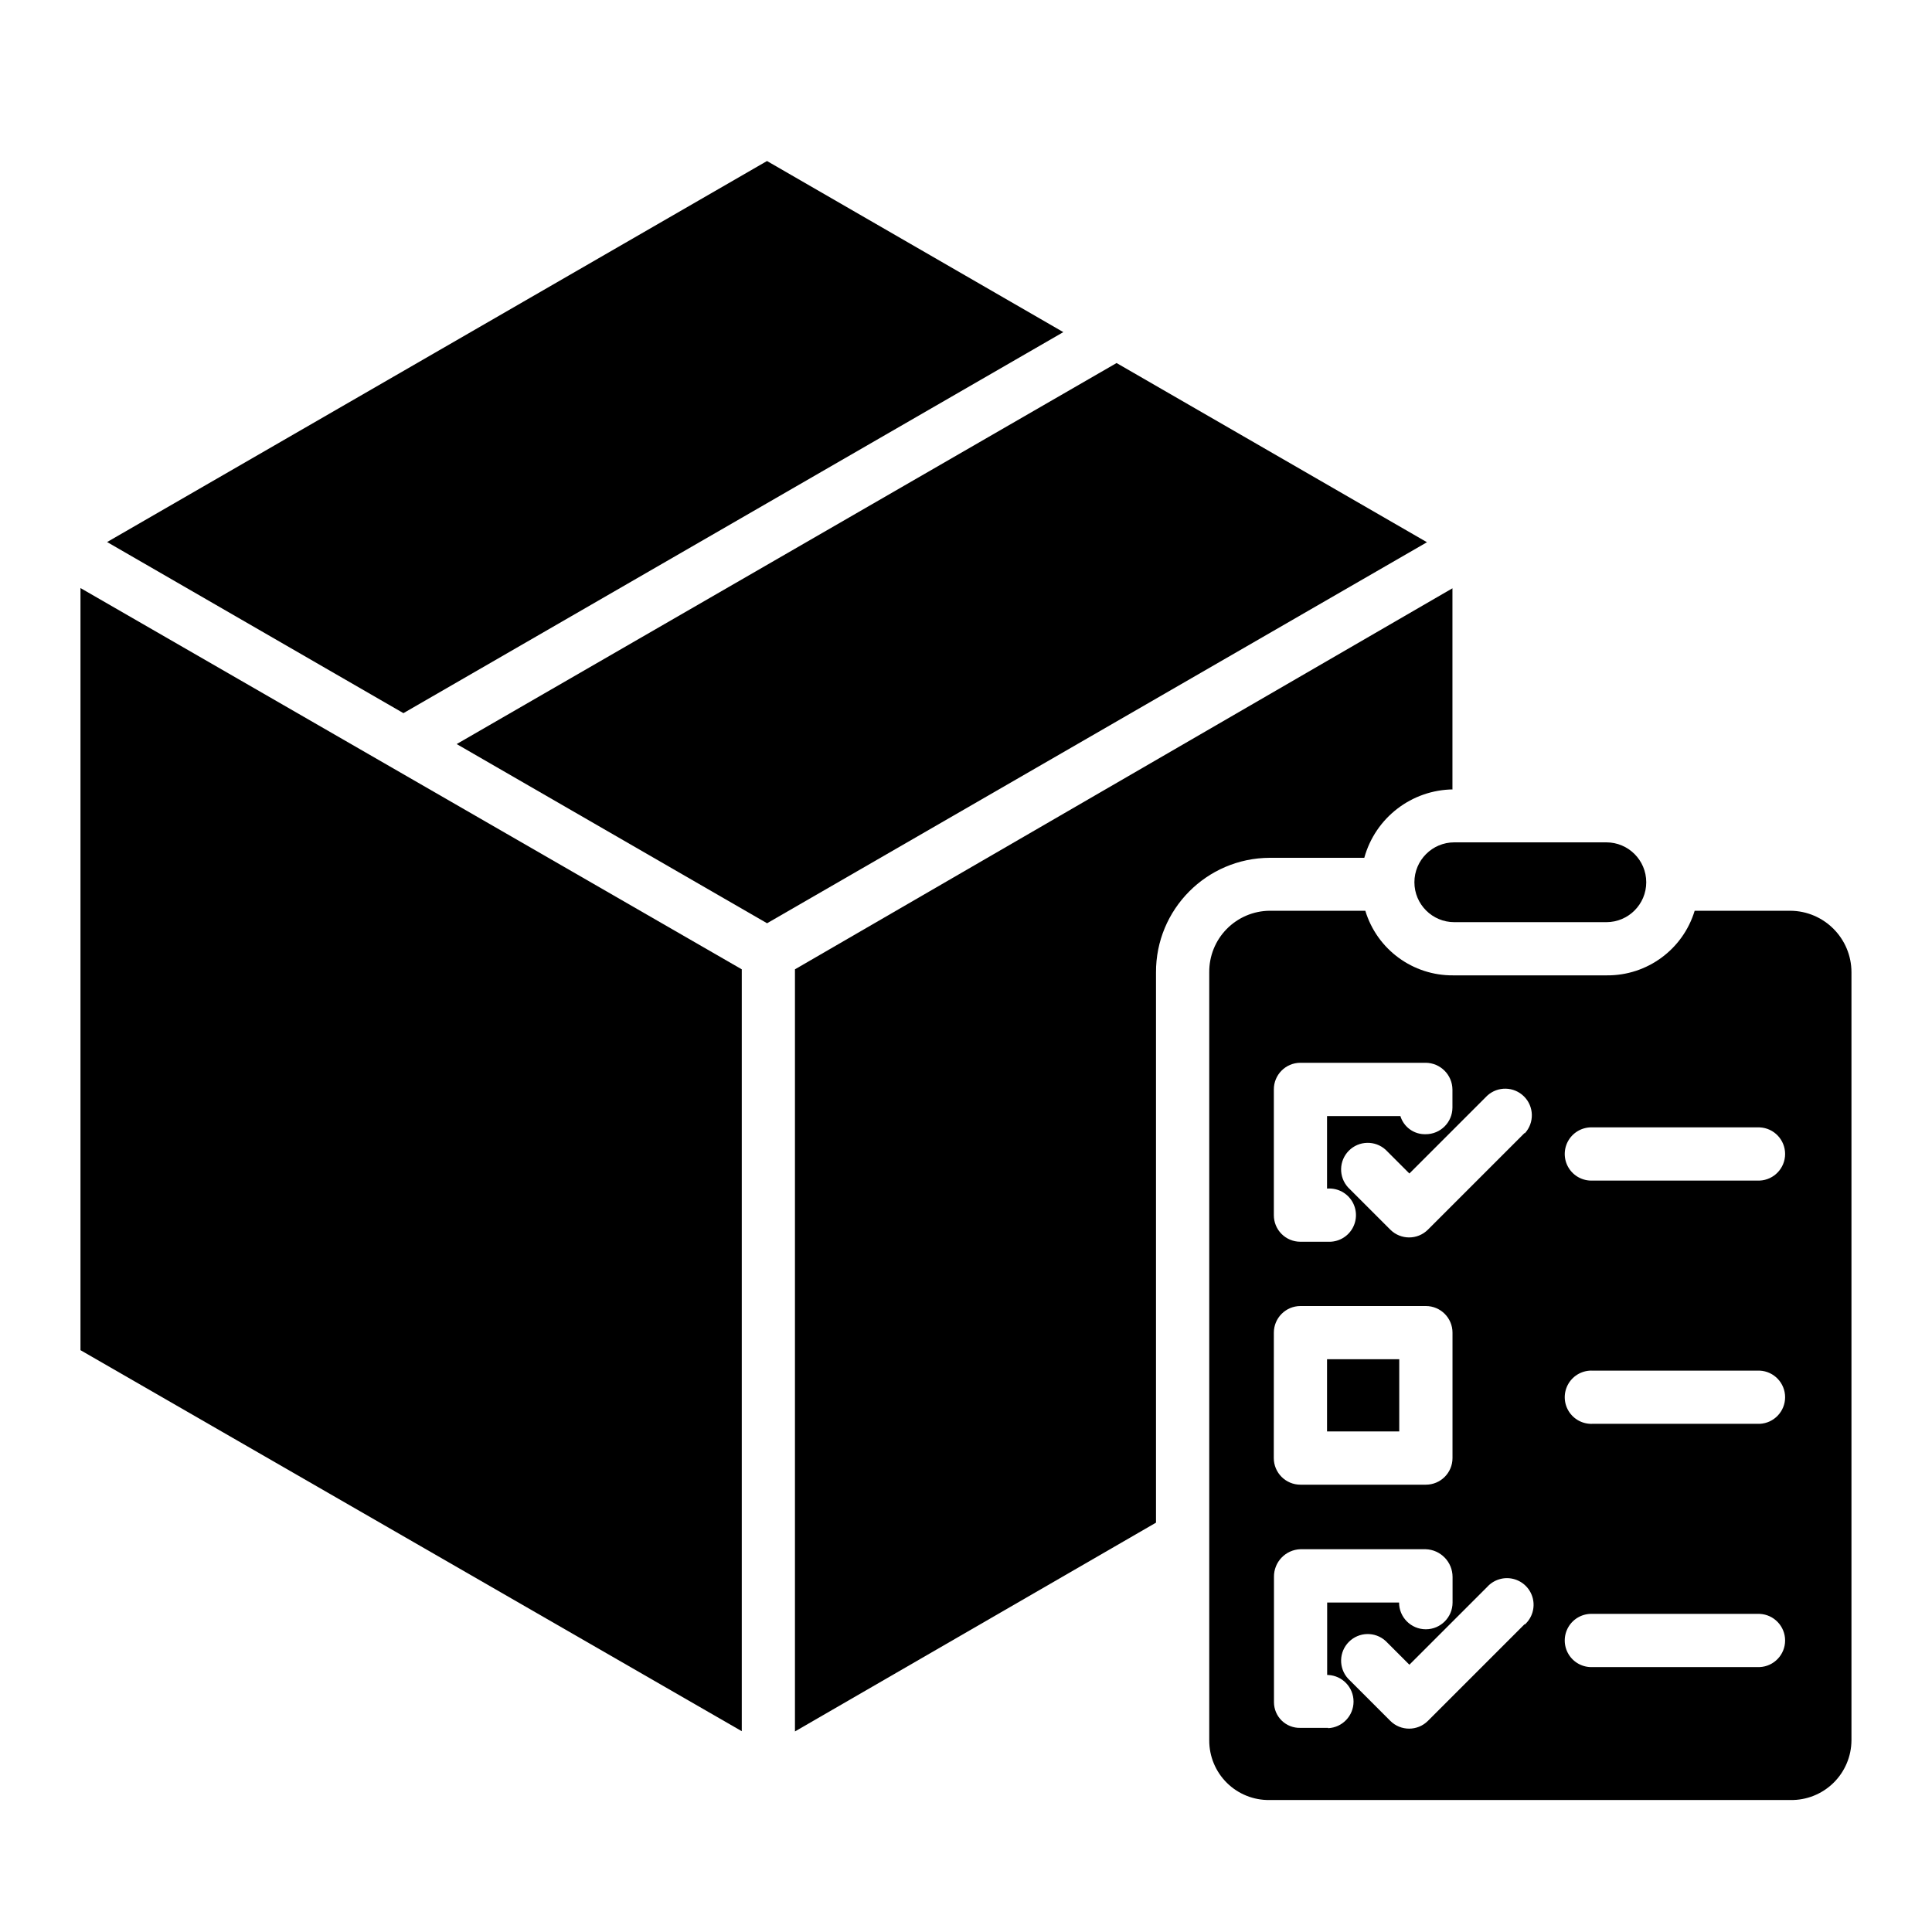
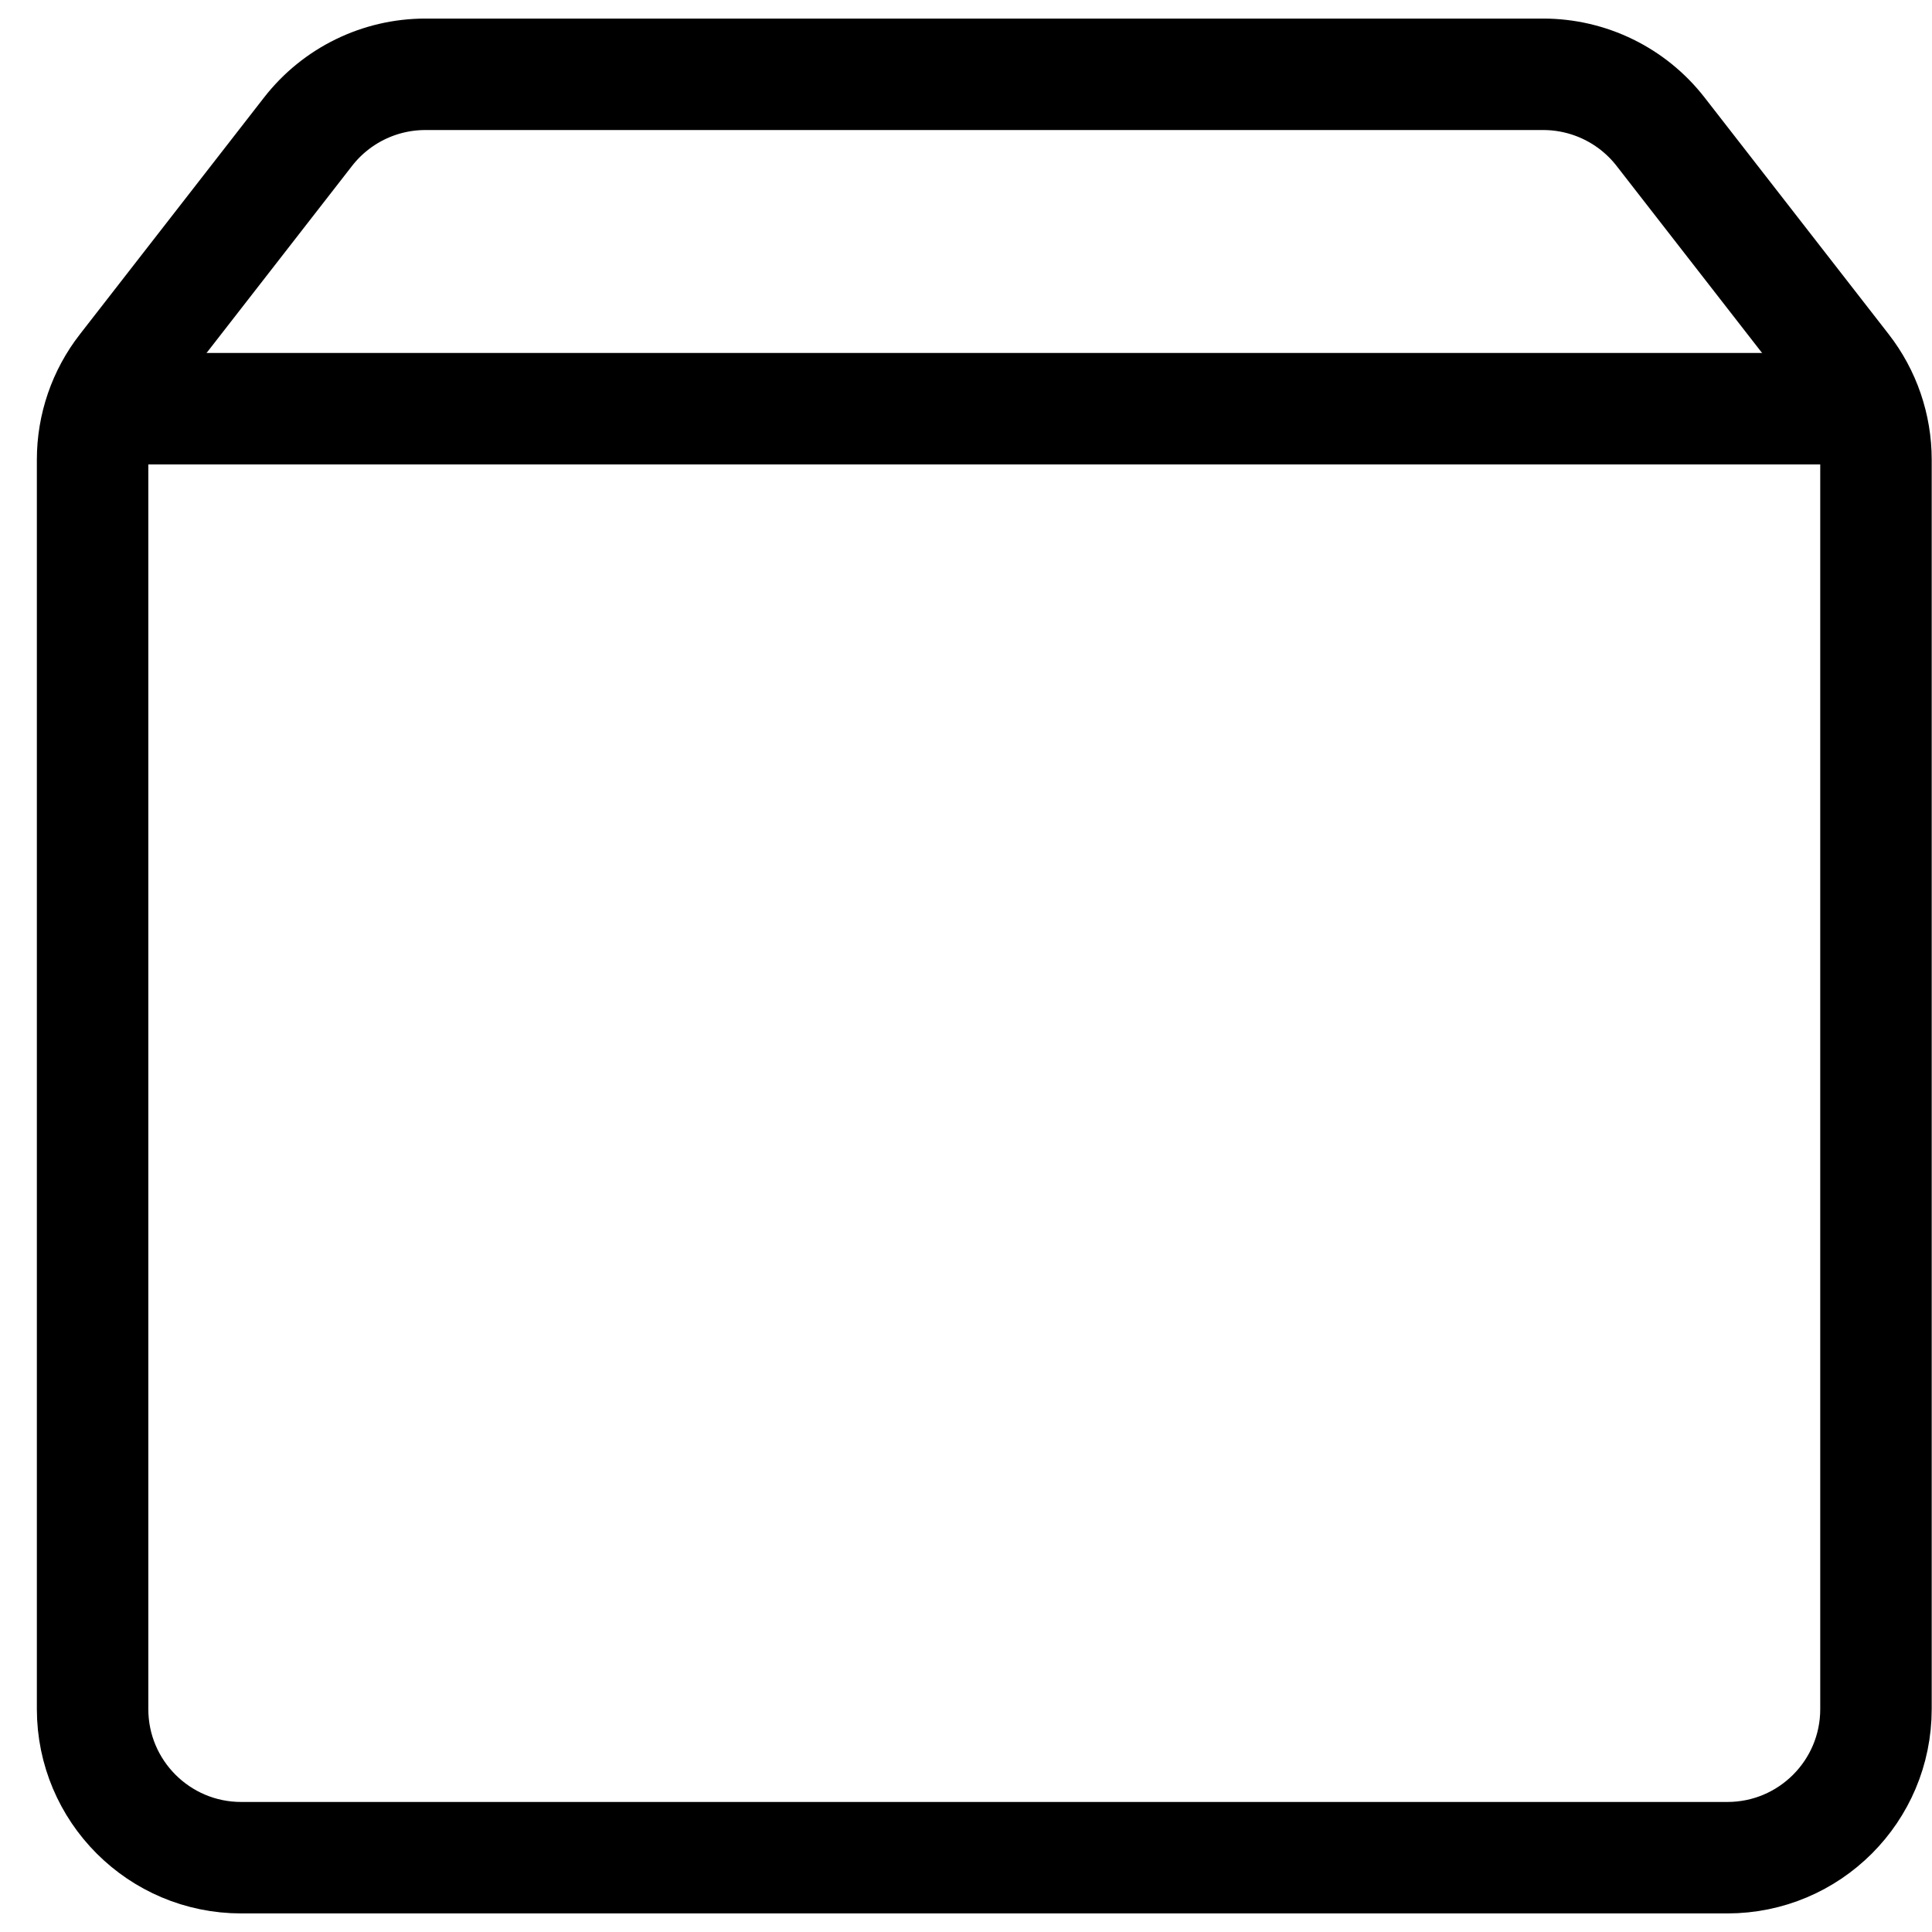
- <svg xmlns="http://www.w3.org/2000/svg" width="32" height="32" viewBox="0 0 32 32">
-   <defs>
-     <style>.a{fill:none;}</style>
-   </defs>
-   <g transform="translate(-570 -832)">
-     <g transform="translate(571.333 834.667)">
-       <path d="M127.127,103.1l10.93-6.311-5.141-2.968-10.93,6.311Z" transform="translate(-115.755 -90.475)" />
-       <path d="M33.953,159.4,23,153.085v12.623l10.953,6.311Z" transform="translate(-23 -146.012)" />
-       <rect width="1.196" height="1.196" transform="translate(20.647 19.846)" />
-       <path d="M211,159.4v12.623l5.98-3.458v-9.112a1.891,1.891,0,0,1,1.882-1.9h1.568a1.544,1.544,0,0,1,1.474-1.133h-.014v-3.331Z" transform="translate(-199.166 -146.012)" />
-       <rect width="3.84" height="1.322" rx="0.661" transform="translate(22.094 11.285)" />
-       <path d="M45.851,43.551l-4.908-2.834-10.93,6.311,4.908,2.834Z" transform="translate(-29.572 -40.717)" />
-       <path d="M329.625,238H328.04a1.507,1.507,0,0,1-1.457,1.07h-2.541a1.507,1.507,0,0,1-1.457-1.07H321a1.009,1.009,0,0,0-1,1.019V251.74a.984.984,0,0,0,1,.989h8.625a.994.994,0,0,0,1.012-.989V239.019A1.019,1.019,0,0,0,329.625,238Zm-8.555,2.961a.44.44,0,0,1,.437-.443h2.076a.447.447,0,0,1,.445.443v.3a.442.442,0,0,1-.443.44.424.424,0,0,1-.419-.3h-1.215v1.2h.017a.441.441,0,1,1,0,.881h-.461a.438.438,0,0,1-.437-.44Zm0,4.027a.441.441,0,0,1,.441-.441h2.077a.441.441,0,0,1,.441.441v2.077a.441.441,0,0,1-.441.441H321.51a.441.441,0,0,1-.441-.441Zm.9,6.546h-.461a.425.425,0,0,1-.437-.425v-2.076a.453.453,0,0,1,.437-.458h2.076a.46.46,0,0,1,.445.458v.425a.443.443,0,1,1-.886,0h-1.191v1.2h.017a.441.441,0,0,1,0,.881Zm3.252-1.716-1.6,1.6a.441.441,0,0,1-.623,0l-.7-.7a.441.441,0,0,1,.623-.623l.393.393,1.29-1.29a.441.441,0,1,1,.623.623Zm0-8.136-1.6,1.6a.441.441,0,0,1-.623,0l-.7-.7a.441.441,0,0,1,.623-.623l.393.393,1.29-1.29a.441.441,0,0,1,.623.623Zm3.9,8.845H326.35a.441.441,0,1,1,0-.881h2.768a.441.441,0,0,1,0,.881Zm0-4.029H326.35a.441.441,0,1,1,0-.881h2.768a.441.441,0,0,1,0,.881Zm0-4.029H326.35a.441.441,0,1,1,0-.881h2.768a.441.441,0,0,1,0,.881Z" transform="translate(-301.304 -225.582)" />
-     </g>
-     <rect class="a" width="32" height="32" transform="translate(570 832)" />
-   </g>
+ <svg xmlns="http://www.w3.org/2000/svg" width="26" height="26" viewBox="0 0 26 26" fill="none">
+   <path d="M25.246 6.186V23C25.246 24.105 24.351 25 23.246 25H3.246C2.142 25 1.246 24.105 1.246 23V6.186C1.246 5.741 1.394 5.309 1.668 4.958L4.146 1.772C4.525 1.285 5.107 1 5.724 1H20.768C21.385 1 21.968 1.285 22.347 1.772L24.825 4.958C25.098 5.309 25.246 5.741 25.246 6.186Z" stroke="black" stroke-width="1.5" />
+   <path d="M1.246 5.5H25.246" stroke="black" stroke-width="1.5" />
</svg>
